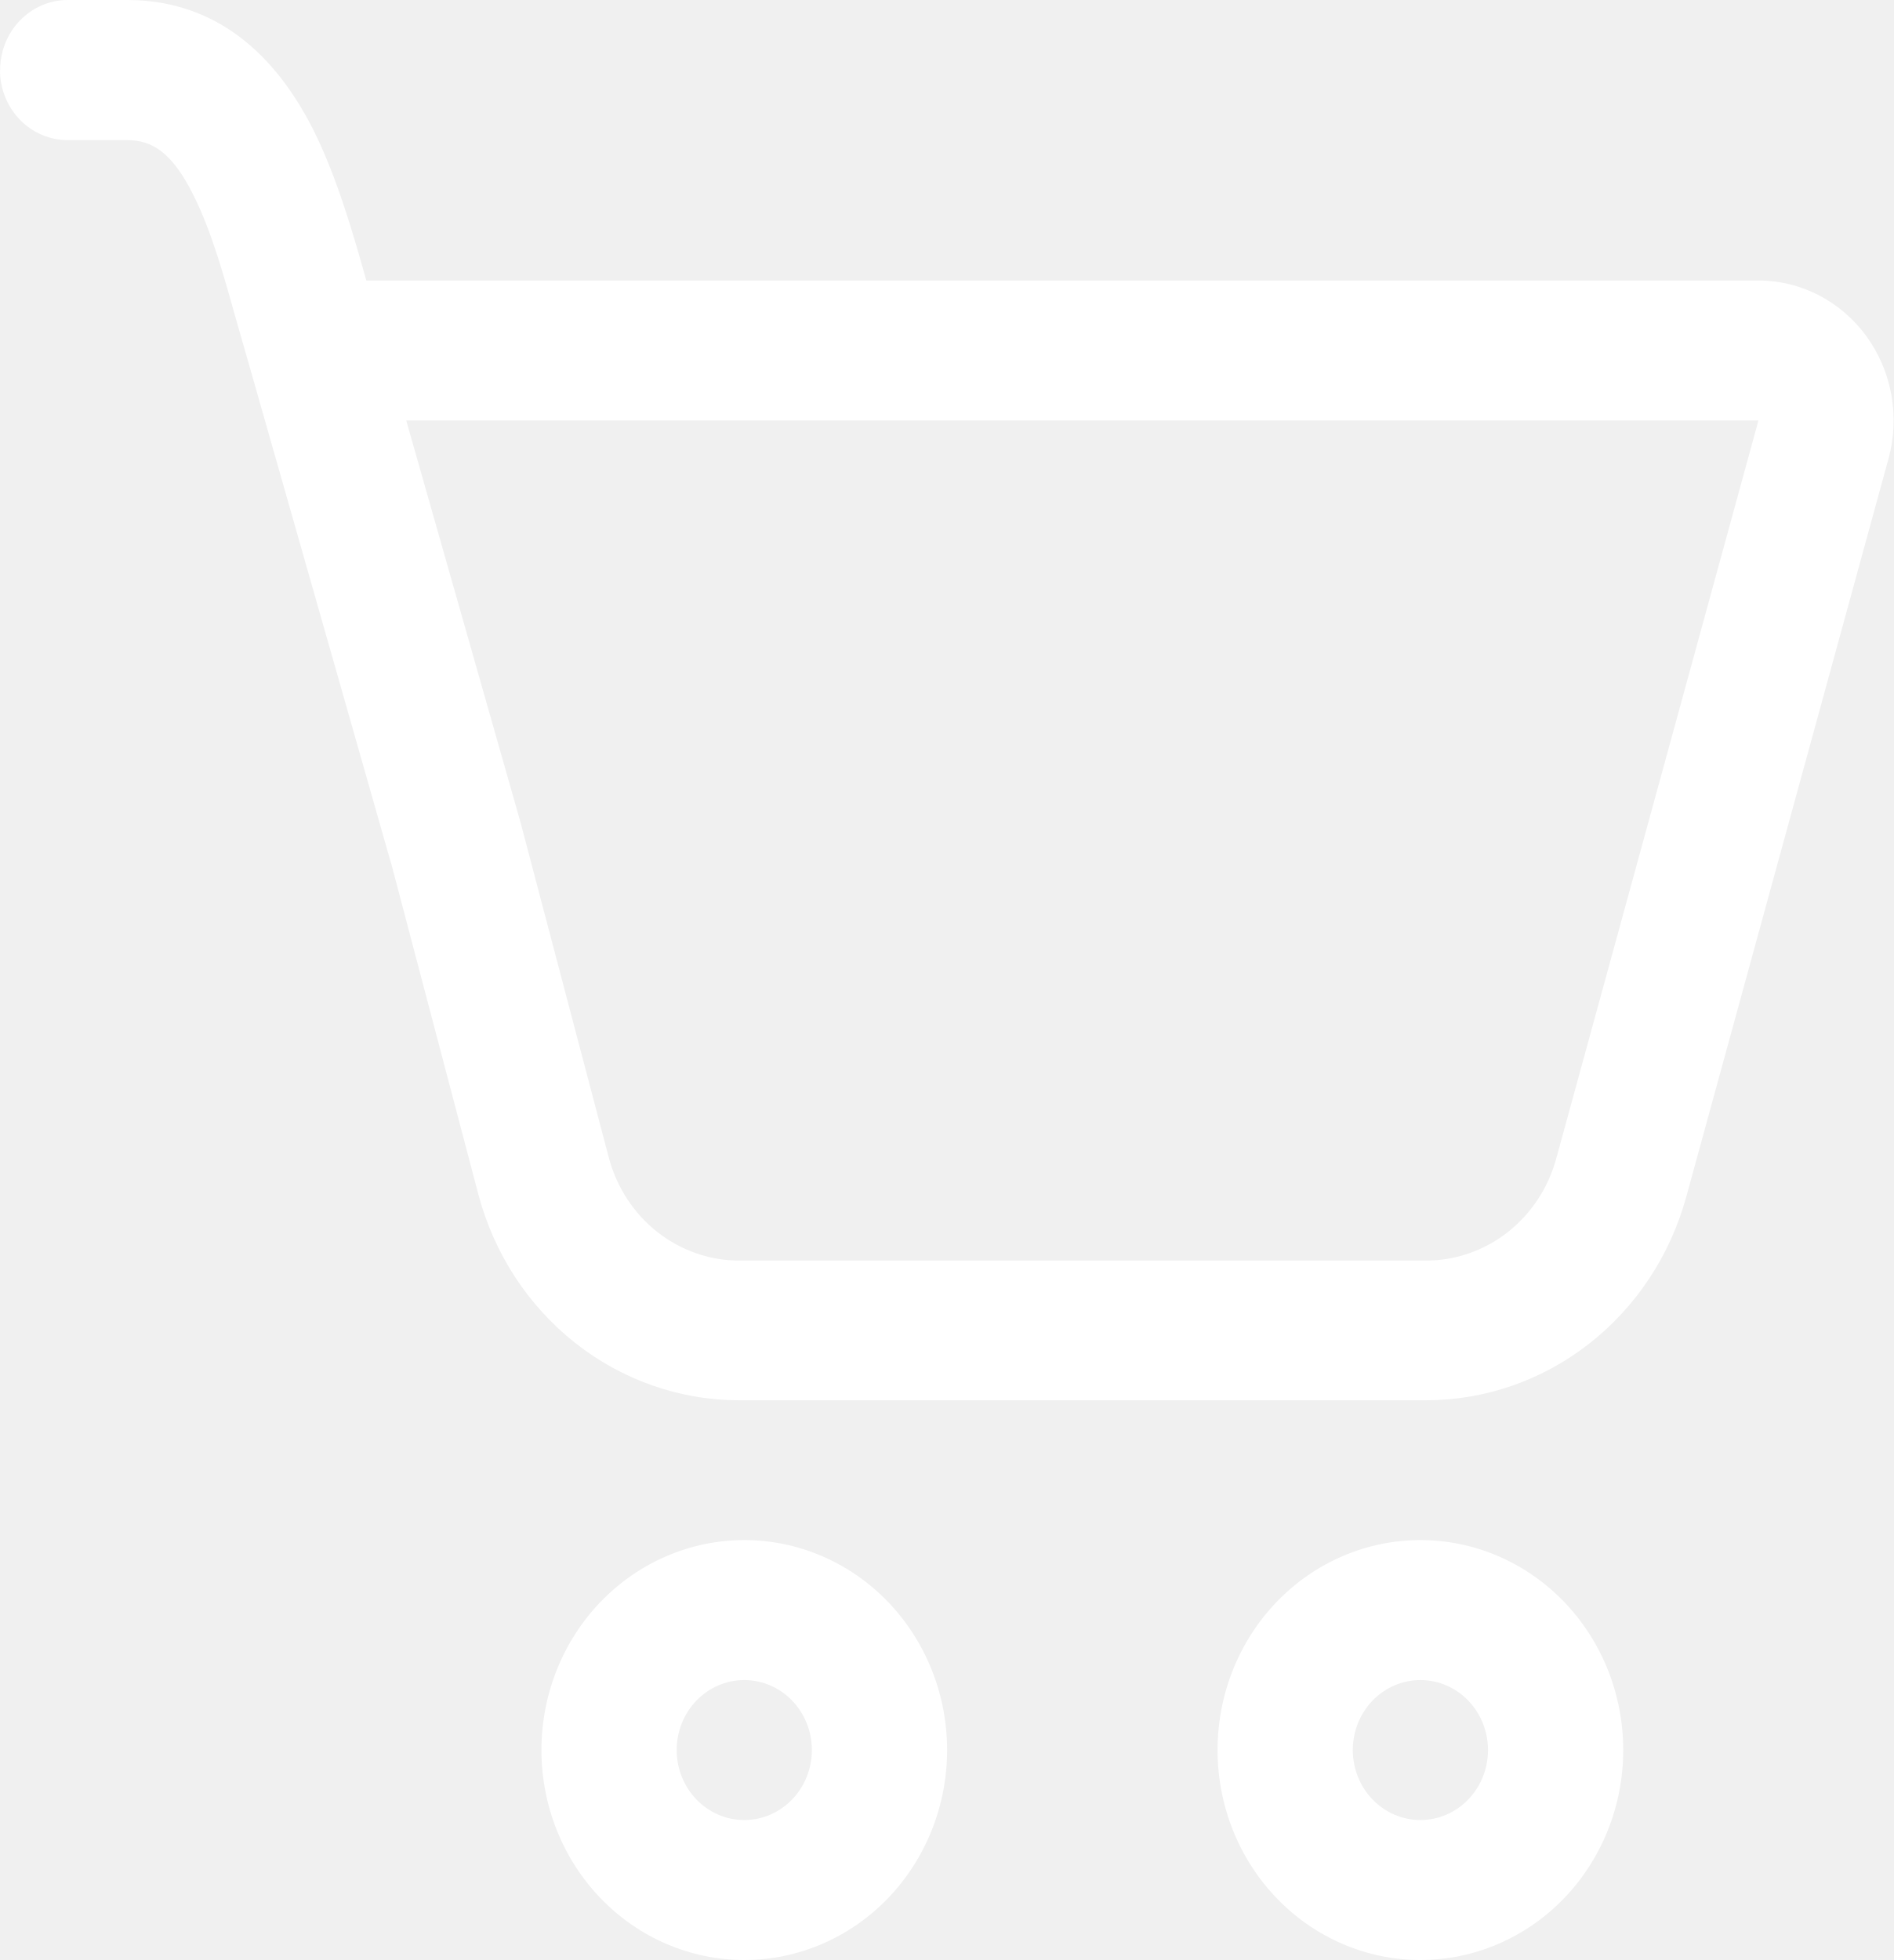
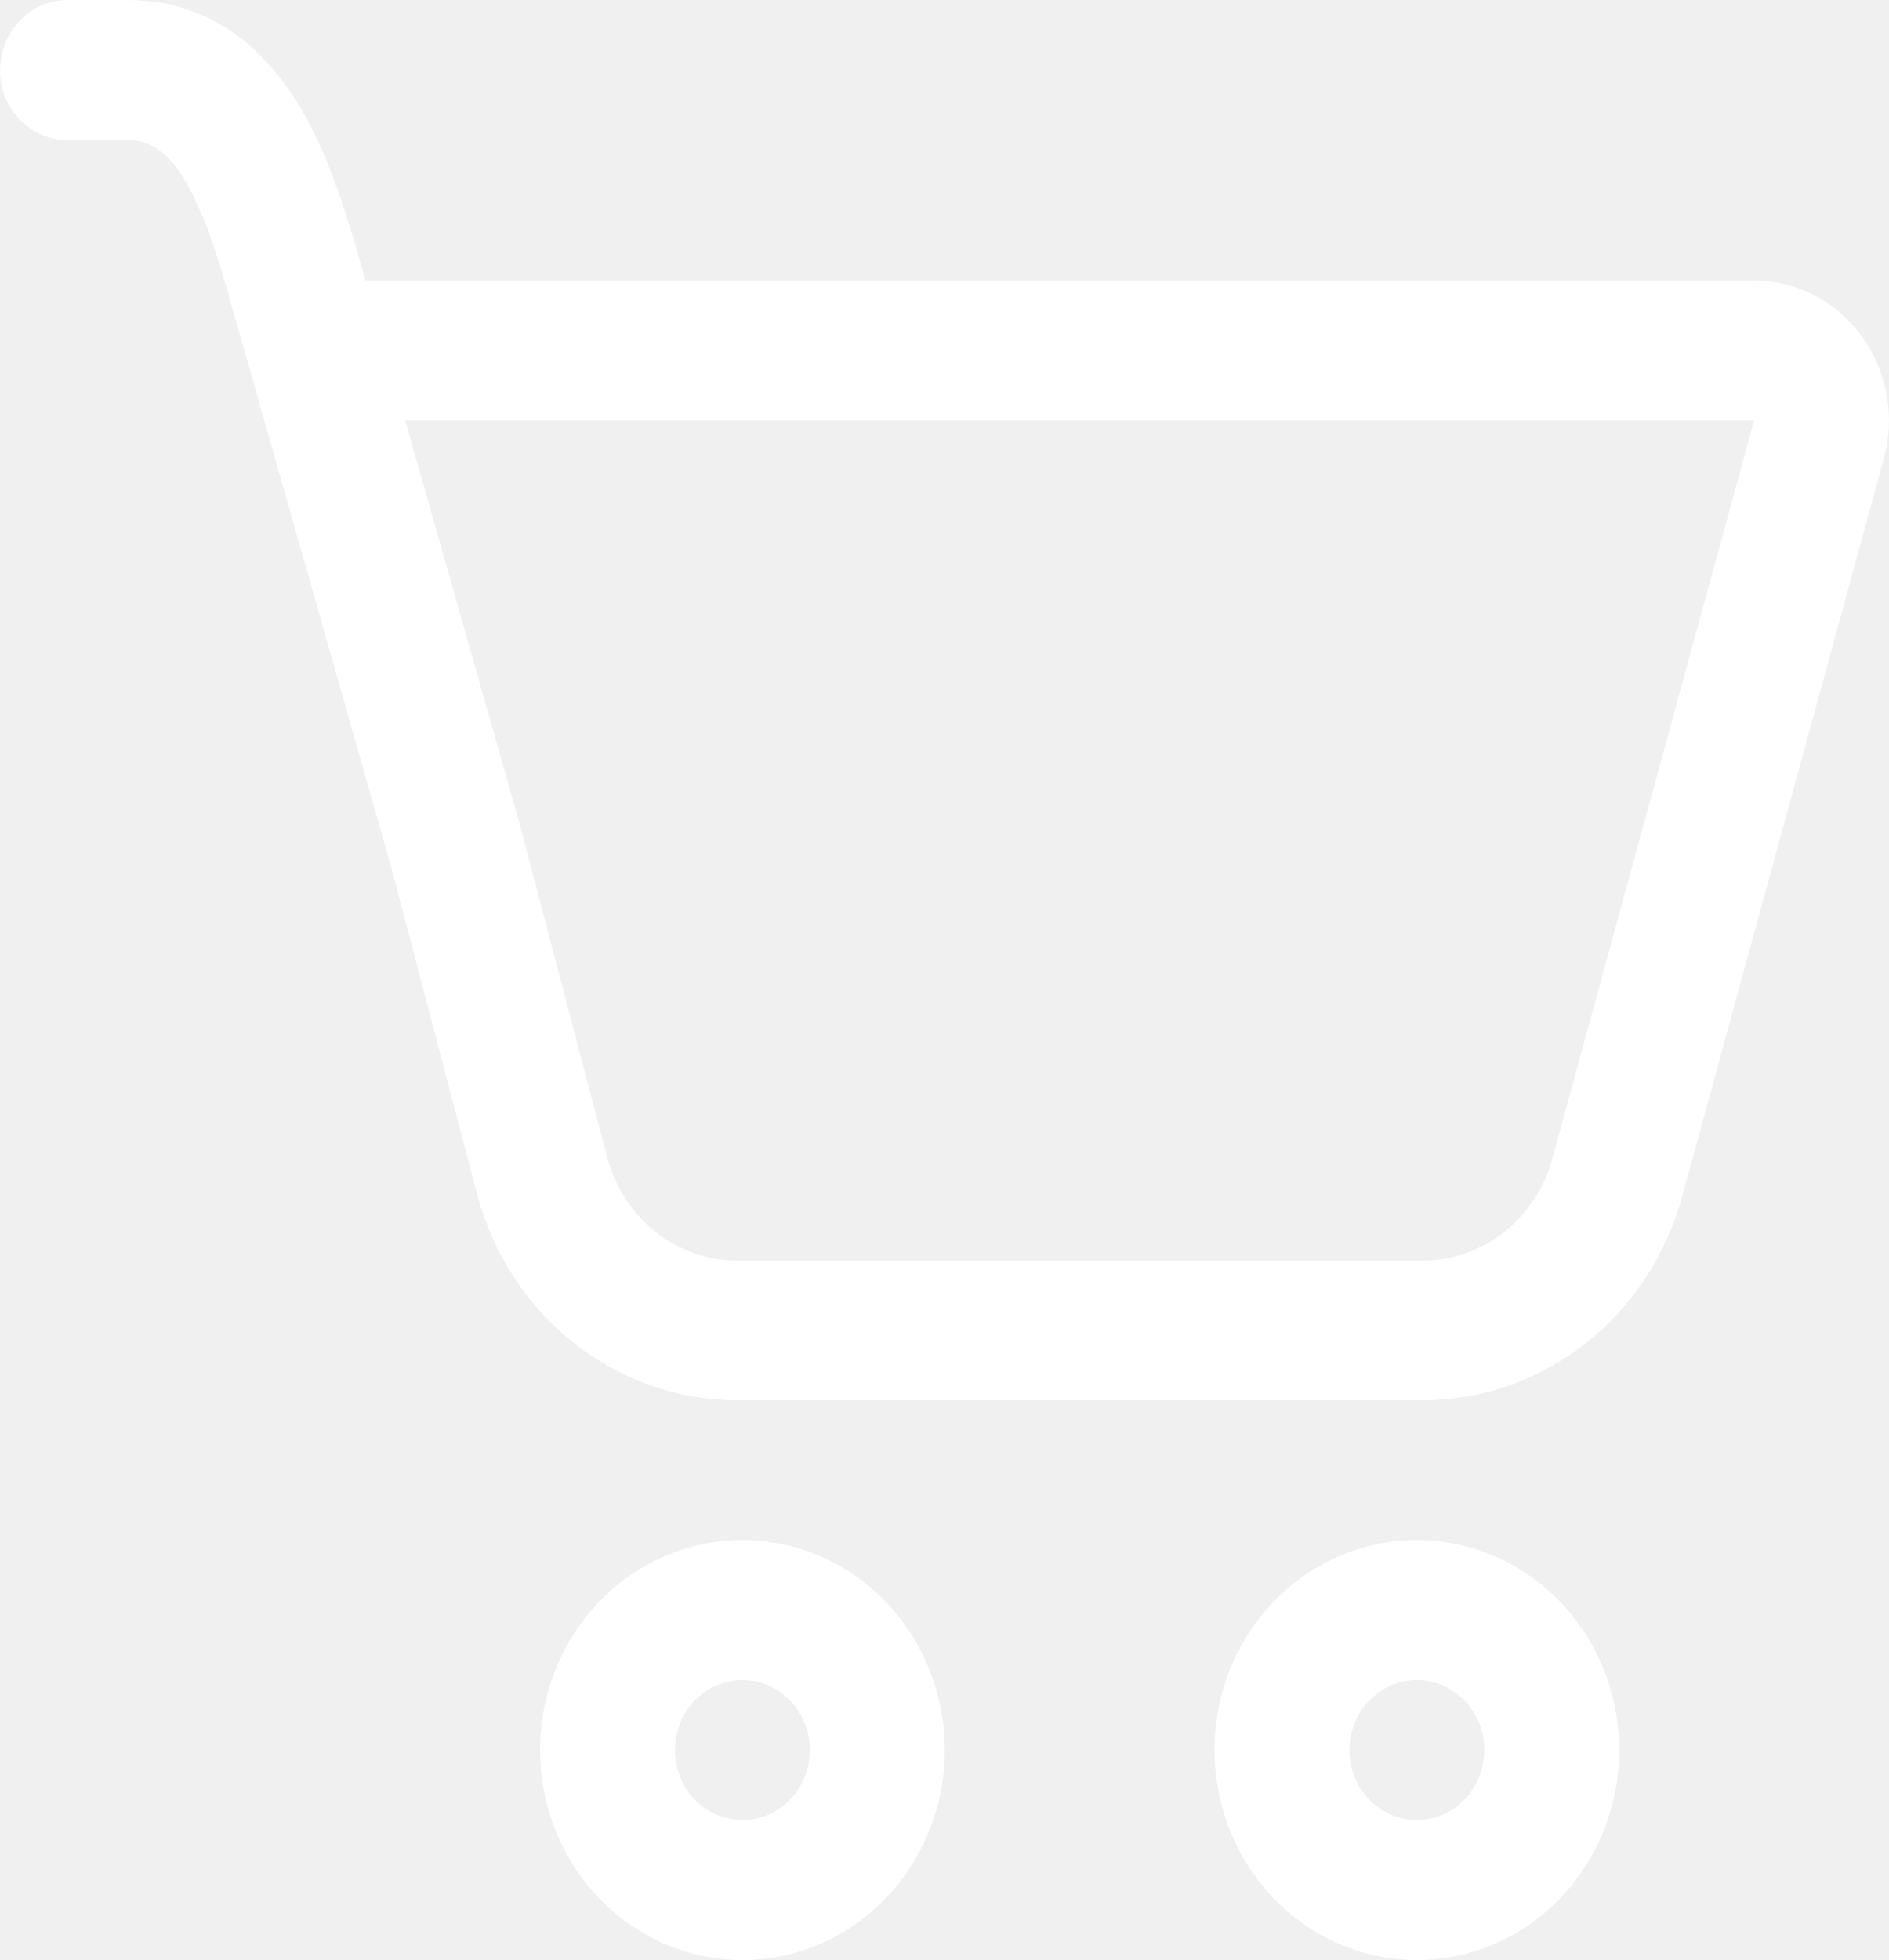
- <svg xmlns="http://www.w3.org/2000/svg" width="143" height="148" viewBox="0 0 143 148" fill="none">
-   <path d="M0.01 5.285C0.01 3.883 0.548 2.539 1.506 1.548C2.463 0.557 3.762 0 5.116 0H9.589C17.012 0 21.281 4.999 23.752 9.988C25.437 13.402 26.652 17.566 27.663 21.181H132.791C134.369 21.181 135.926 21.56 137.338 22.288C138.751 23.015 139.981 24.072 140.933 25.374C141.885 26.677 142.532 28.19 142.824 29.795C143.116 31.4 143.044 33.053 142.615 34.625L127.338 90.377C126.123 94.8 123.548 98.693 120.002 101.464C116.456 104.235 112.134 105.734 107.691 105.734H55.827C51.347 105.735 46.99 104.212 43.429 101.399C39.868 98.586 37.299 94.639 36.118 90.165L29.562 65.275C29.525 65.164 29.491 65.051 29.46 64.937L18.932 27.977L17.911 24.415C16.89 20.758 15.991 17.524 14.643 14.807C13.02 11.531 11.529 10.58 9.578 10.58H5.106C3.752 10.58 2.453 10.023 1.495 9.032C0.538 8.041 0 6.697 0 5.295L0.01 5.285ZM39.304 62.083L45.973 87.407C46.564 89.642 47.849 91.615 49.629 93.021C51.41 94.426 53.587 95.187 55.827 95.186H107.702C109.922 95.183 112.081 94.432 113.852 93.046C115.623 91.659 116.909 89.713 117.515 87.502L132.791 31.75H30.676L39.304 62.083ZM71.522 132.146C71.522 136.351 69.908 140.383 67.036 143.357C64.163 146.33 60.267 148 56.205 148C52.142 148 48.246 146.33 45.373 143.357C42.501 140.383 40.887 136.351 40.887 132.146C40.887 127.942 42.501 123.909 45.373 120.936C48.246 117.963 52.142 116.292 56.205 116.292C60.267 116.292 64.163 117.963 67.036 120.936C69.908 123.909 71.522 127.942 71.522 132.146ZM61.31 132.146C61.31 130.745 60.772 129.401 59.815 128.409C58.857 127.418 57.559 126.862 56.205 126.862C54.85 126.862 53.552 127.418 52.594 128.409C51.637 129.401 51.099 130.745 51.099 132.146C51.099 133.548 51.637 134.892 52.594 135.883C53.552 136.874 54.85 137.431 56.205 137.431C57.559 137.431 58.857 136.874 59.815 135.883C60.772 134.892 61.31 133.548 61.31 132.146ZM122.58 132.146C122.58 136.351 120.966 140.383 118.094 143.357C115.221 146.33 111.325 148 107.262 148C103.2 148 99.304 146.33 96.431 143.357C93.559 140.383 91.945 136.351 91.945 132.146C91.945 127.942 93.559 123.909 96.431 120.936C99.304 117.963 103.2 116.292 107.262 116.292C111.325 116.292 115.221 117.963 118.094 120.936C120.966 123.909 122.58 127.942 122.58 132.146ZM112.368 132.146C112.368 130.745 111.83 129.401 110.873 128.409C109.915 127.418 108.617 126.862 107.262 126.862C105.908 126.862 104.61 127.418 103.652 128.409C102.695 129.401 102.157 130.745 102.157 132.146C102.157 133.548 102.695 134.892 103.652 135.883C104.61 136.874 105.908 137.431 107.262 137.431C108.617 137.431 109.915 136.874 110.873 135.883C111.83 134.892 112.368 133.548 112.368 132.146Z" fill="white" />
+ <svg xmlns="http://www.w3.org/2000/svg" width="107" height="111" viewBox="0 0 107 111" fill="none">
+   <path d="M0.008 3.963C0.008 2.912 0.41 1.904 1.127 1.161C1.843 0.418 2.815 0 3.828 0H7.175C12.73 0 15.924 3.749 17.773 7.491C19.033 10.051 19.943 13.175 20.699 15.886H99.361C100.542 15.886 101.707 16.17 102.764 16.716C103.821 17.262 104.741 18.054 105.453 19.031C106.166 20.008 106.65 21.142 106.868 22.346C107.087 23.55 107.033 24.79 106.712 25.968L95.281 67.783C94.372 71.1 92.445 74.019 89.792 76.098C87.139 78.177 83.905 79.301 80.58 79.3H41.773C38.42 79.302 35.161 78.159 32.496 76.049C29.831 73.939 27.909 70.979 27.026 67.624L22.12 48.956C22.092 48.873 22.067 48.788 22.044 48.703L14.166 20.982L13.402 18.311C12.638 15.568 11.966 13.143 10.957 11.105C9.742 8.648 8.627 7.935 7.167 7.935H3.82C2.807 7.935 1.835 7.517 1.119 6.774C0.403 6.031 0 5.023 0 3.971L0.008 3.963ZM29.41 46.562L34.399 65.555C34.841 67.232 35.803 68.711 37.135 69.765C38.467 70.82 40.097 71.39 41.773 71.389H80.588C82.249 71.388 83.865 70.824 85.19 69.784C86.515 68.744 87.477 67.285 87.931 65.627L99.361 23.812H22.953L29.41 46.562ZM53.516 99.11C53.516 102.263 52.309 105.288 50.16 107.517C48.01 109.747 45.095 111 42.055 111C39.015 111 36.1 109.747 33.951 107.517C31.801 105.288 30.594 102.263 30.594 99.11C30.594 95.956 31.801 92.932 33.951 90.702C36.1 88.472 39.015 87.219 42.055 87.219C45.095 87.219 48.01 88.472 50.16 90.702C52.309 92.932 53.516 95.956 53.516 99.11ZM45.876 99.11C45.876 98.058 45.473 97.05 44.757 96.307C44.04 95.564 43.068 95.146 42.055 95.146C41.042 95.146 40.07 95.564 39.354 96.307C38.637 97.05 38.235 98.058 38.235 99.11C38.235 100.161 38.637 101.169 39.354 101.912C40.07 102.656 41.042 103.073 42.055 103.073C43.068 103.073 44.04 102.656 44.757 101.912C45.473 101.169 45.876 100.161 45.876 99.11ZM91.721 99.11C91.721 102.263 90.513 105.288 88.364 107.517C86.214 109.747 83.299 111 80.259 111C77.22 111 74.304 109.747 72.155 107.517C70.006 105.288 68.798 102.263 68.798 99.11C68.798 95.956 70.006 92.932 72.155 90.702C74.304 88.472 77.22 87.219 80.259 87.219C83.299 87.219 86.214 88.472 88.364 90.702C90.513 92.932 91.721 95.956 91.721 99.11ZM84.08 99.11C84.08 98.058 83.677 97.05 82.961 96.307C82.244 95.564 81.273 95.146 80.259 95.146C79.246 95.146 78.274 95.564 77.558 96.307C76.841 97.05 76.439 98.058 76.439 99.11C76.439 100.161 76.841 101.169 77.558 101.912C78.274 102.656 79.246 103.073 80.259 103.073C81.273 103.073 82.244 102.656 82.961 101.912C83.677 101.169 84.08 100.161 84.08 99.11Z" fill="white" />
</svg>
